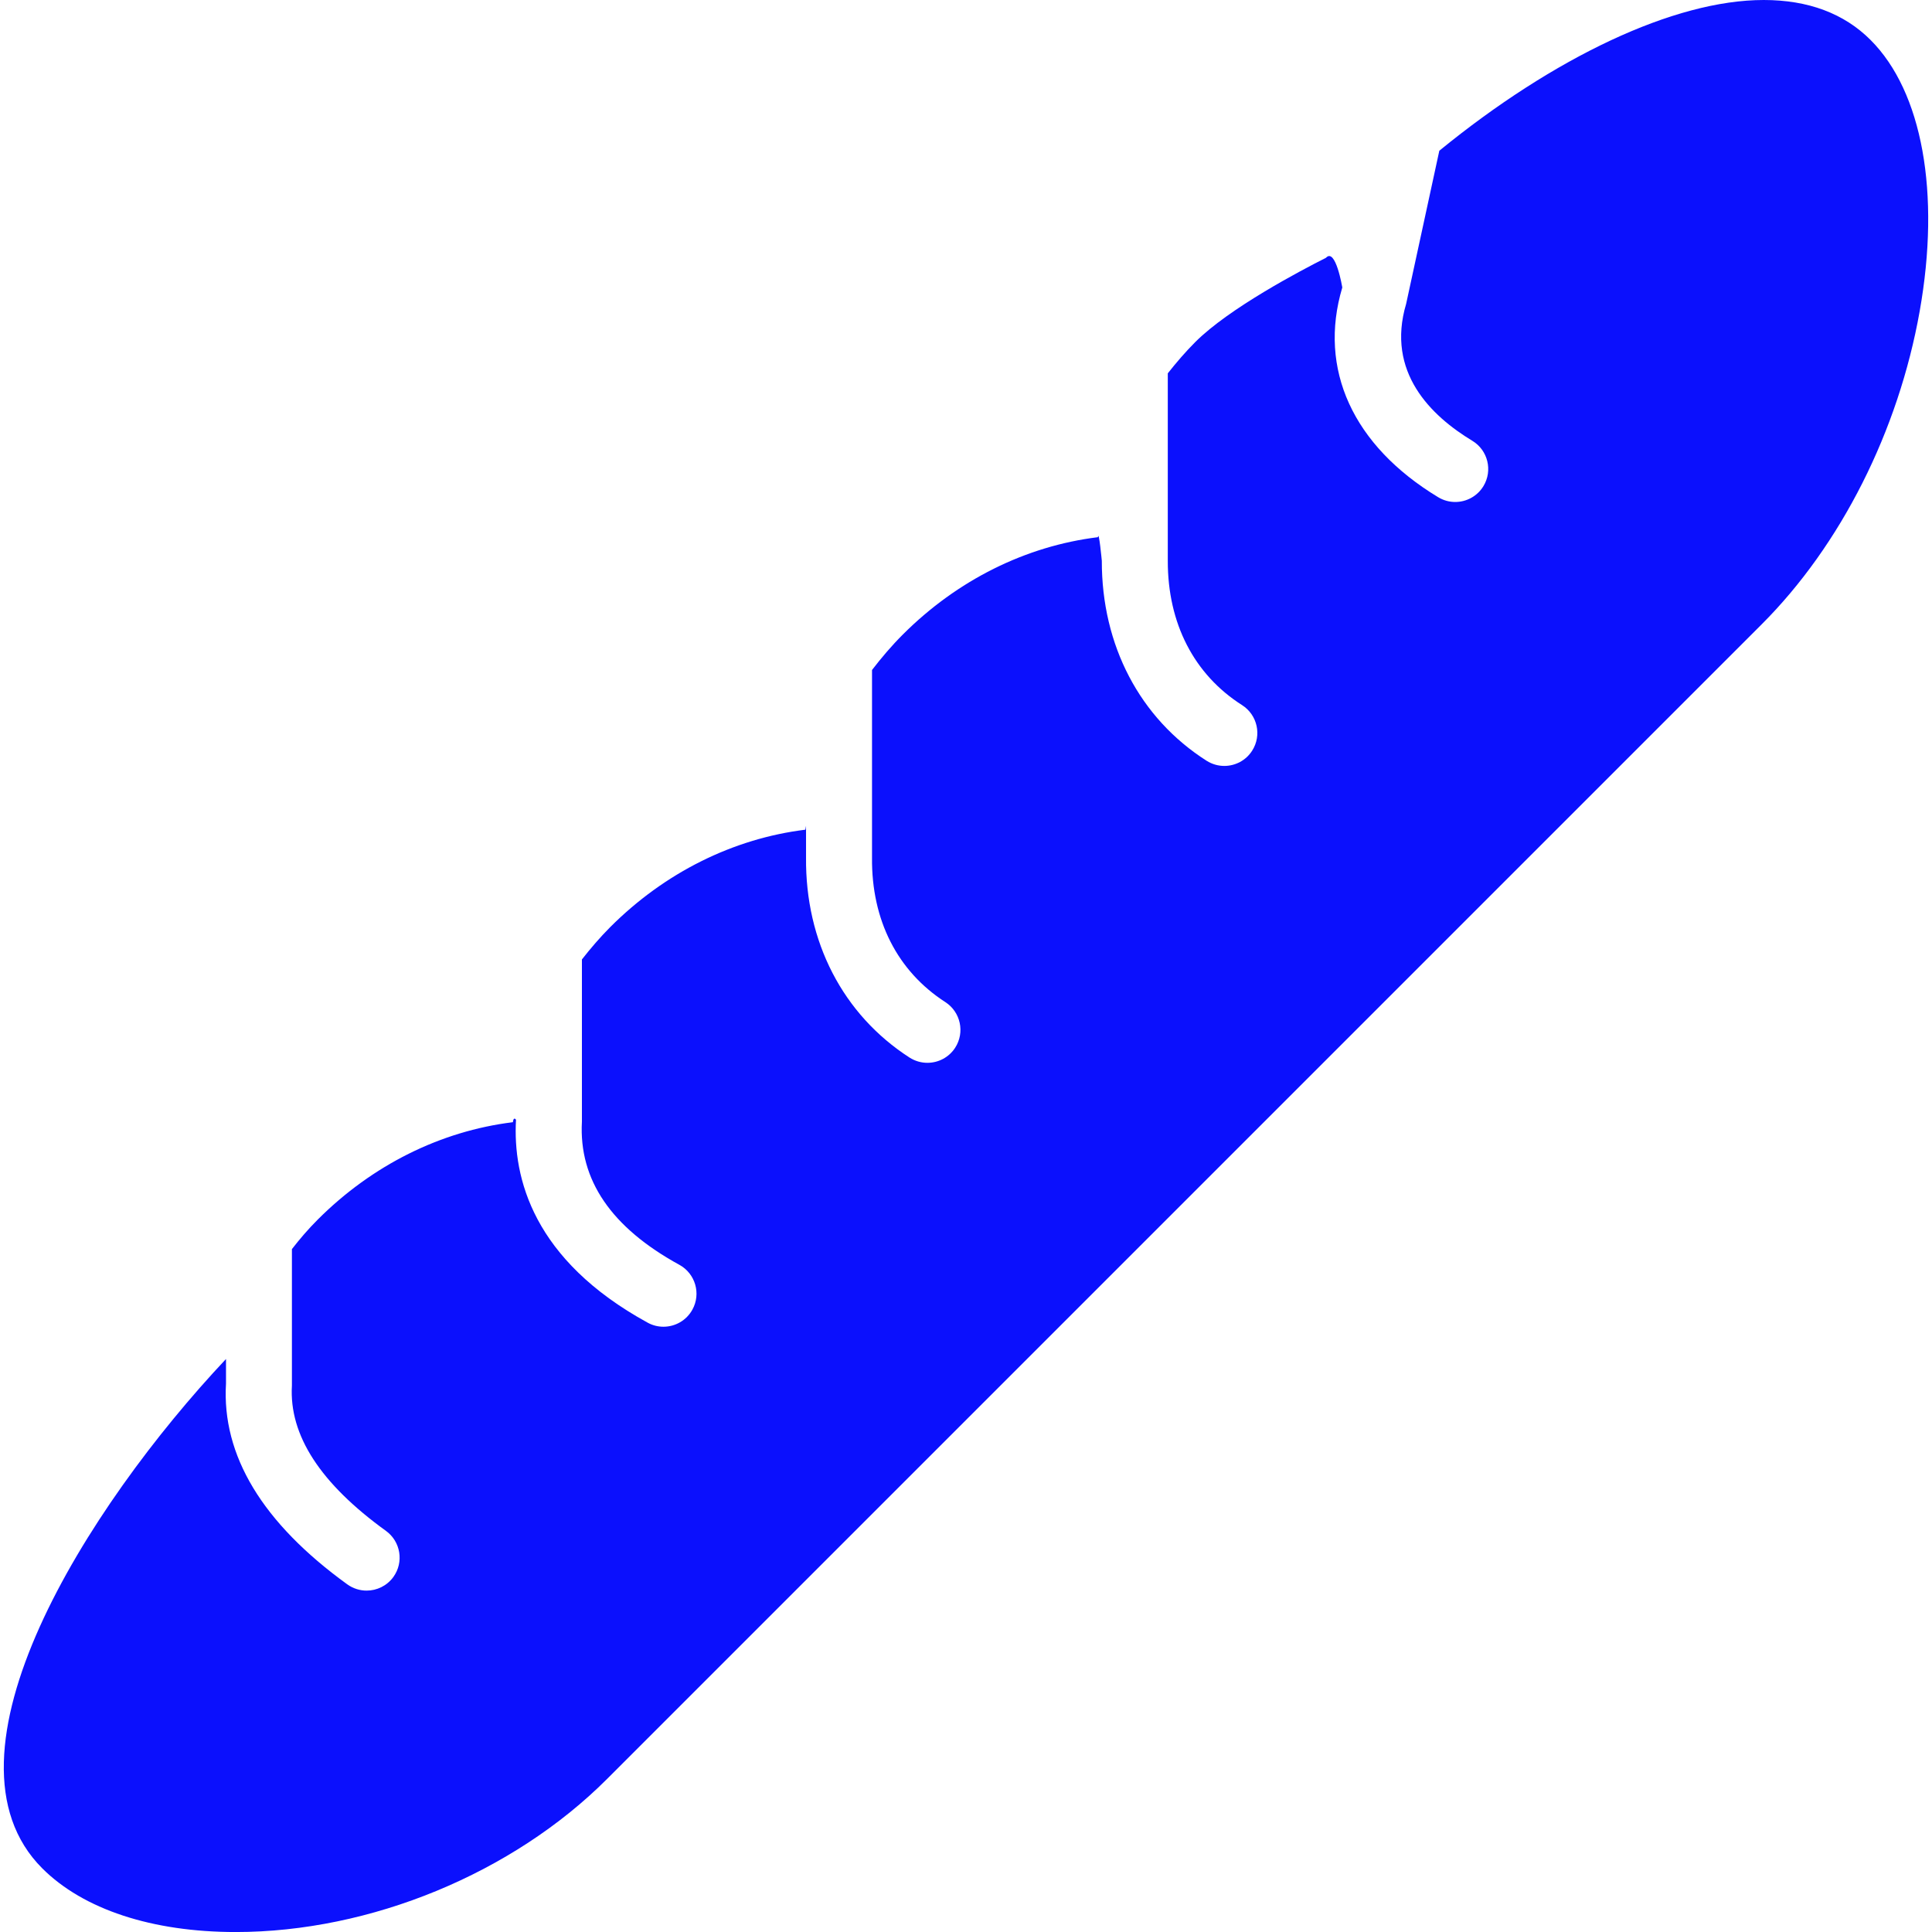
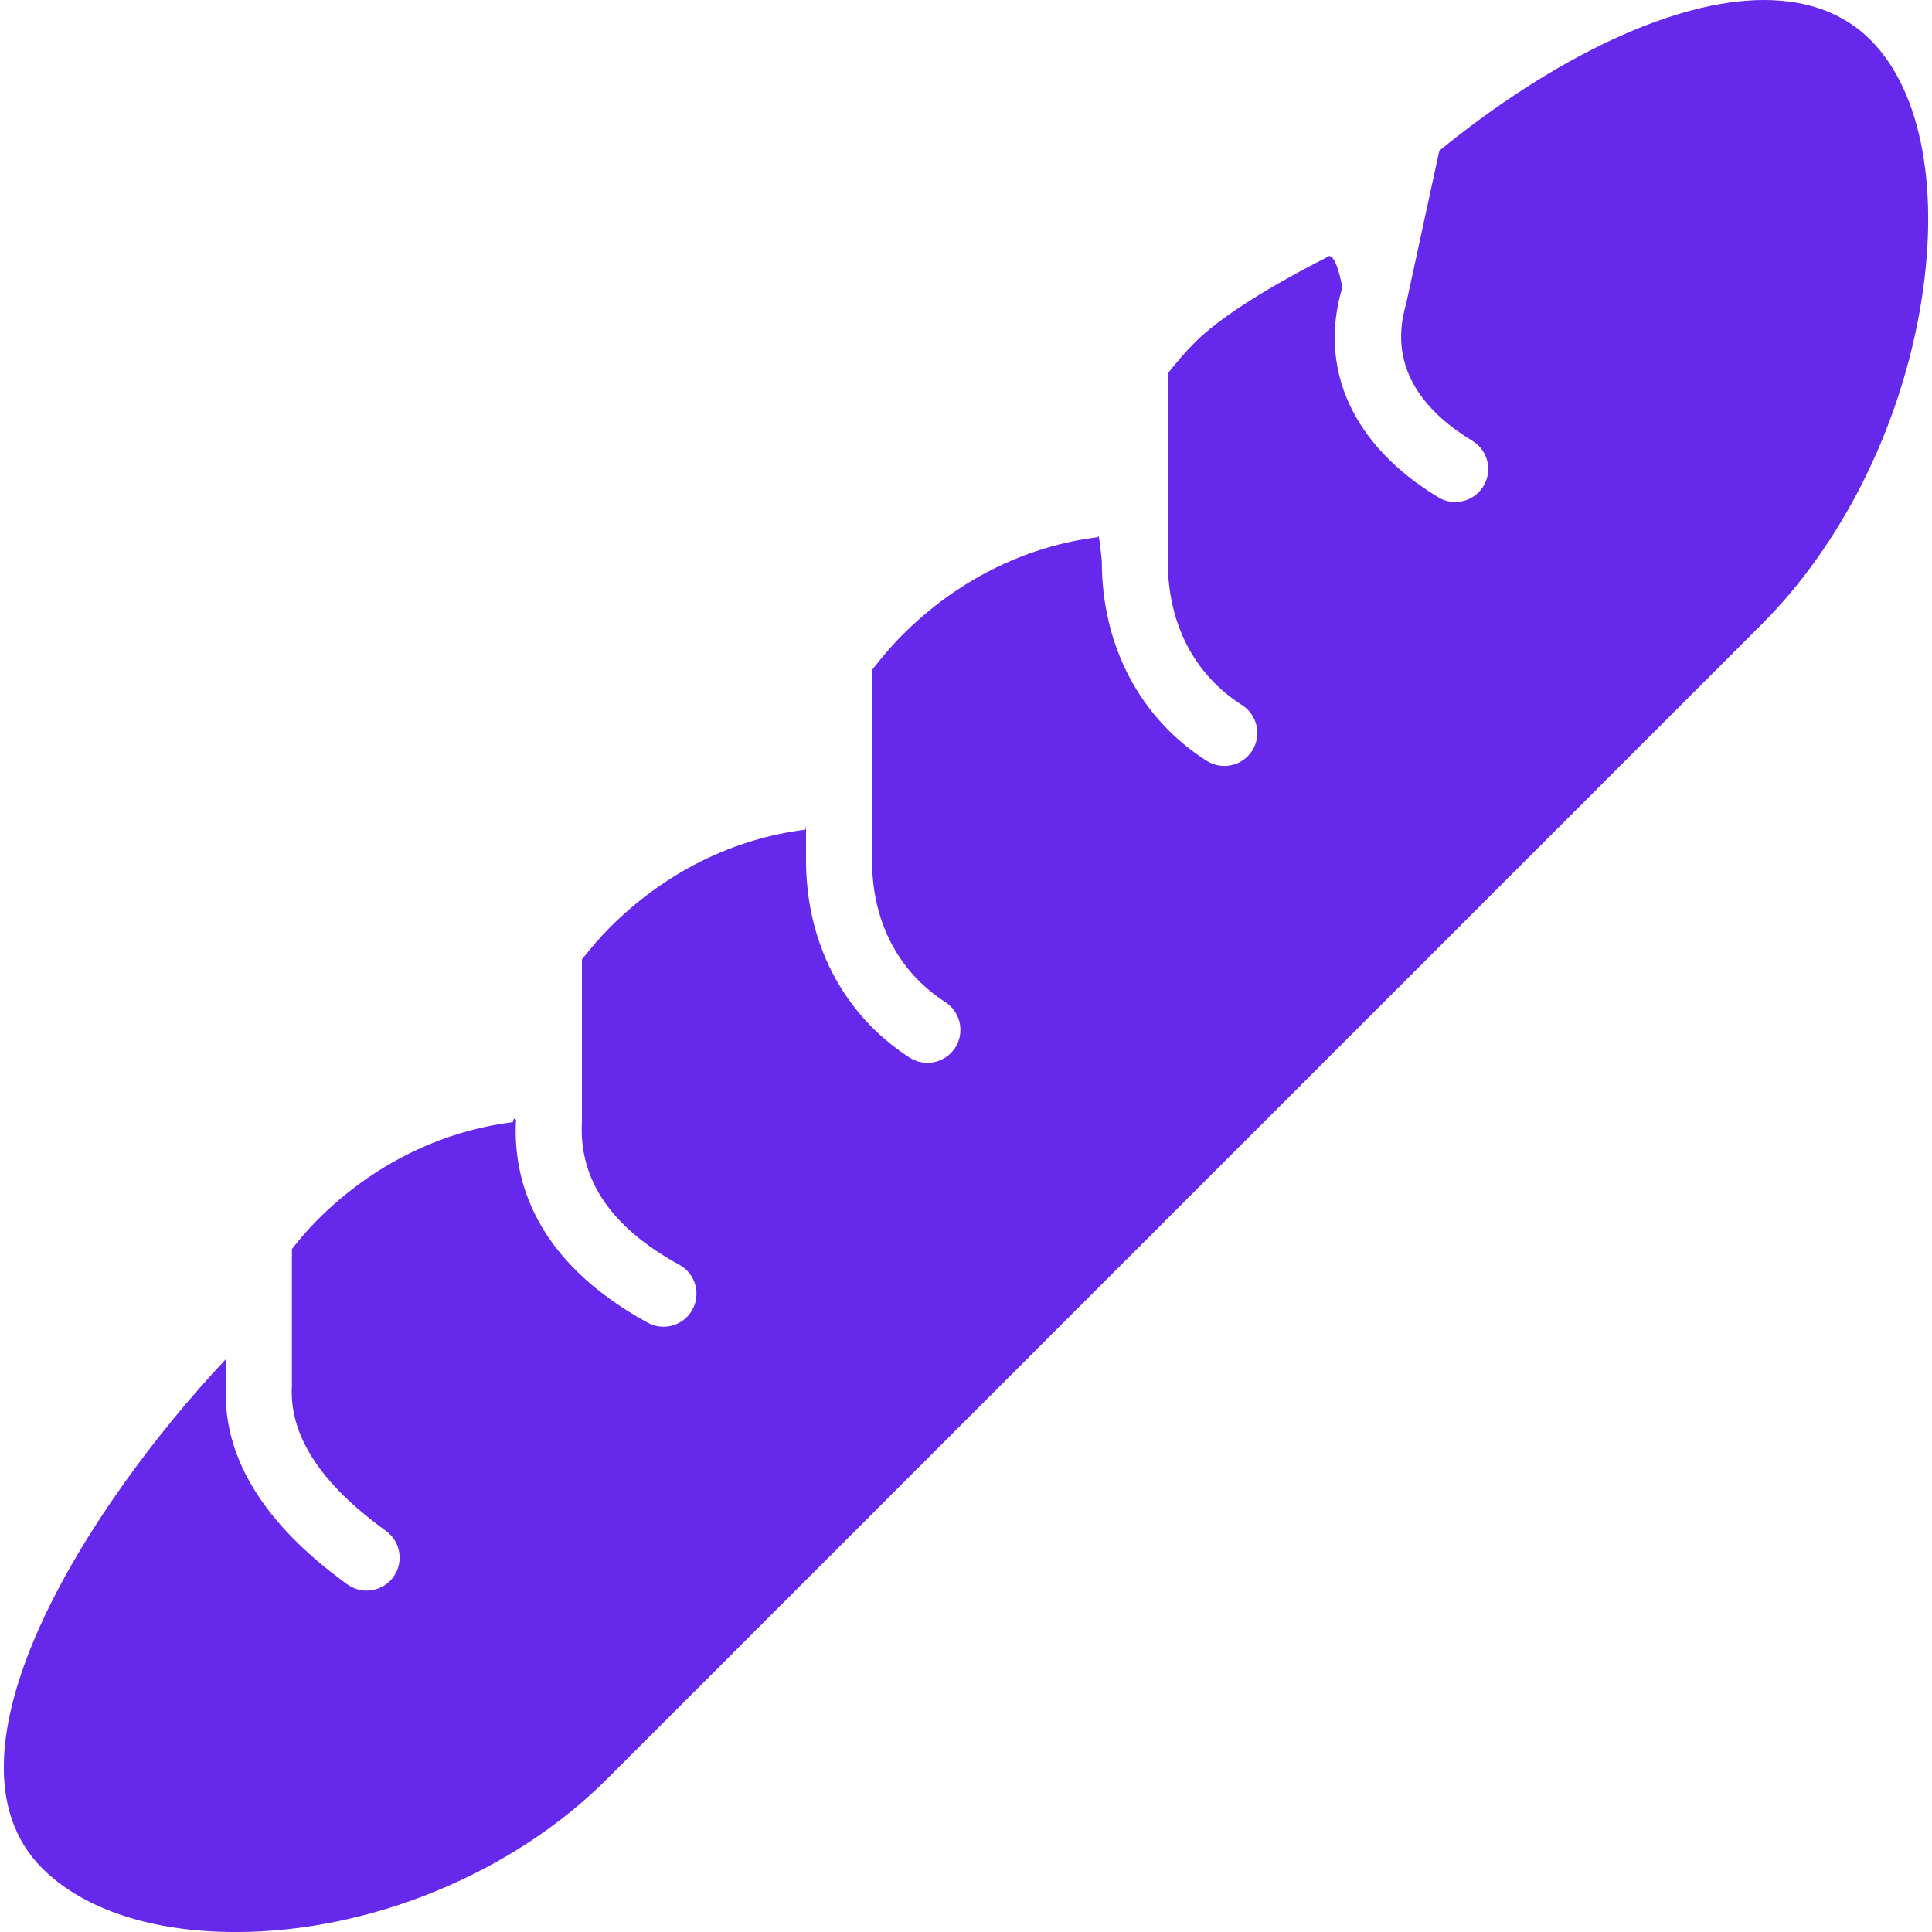
<svg xmlns="http://www.w3.org/2000/svg" version="1.1" id="Capa_1" x="0px" y="0px" viewBox="0 0 58.566 58.566" style="enable-background:new 0 0 58.566 58.566;" xml:space="preserve">
-   <path fill="#0B10FD" d="M56.704,1.212C55.901,0.407,54.811,0,53.465,0c-2.722,0-6.374,1.744-9.834,4.569l-1.006,4.643  c-0.614,2.069,0.754,3.393,2.006,4.15c0.473,0.286,0.624,0.901,0.338,1.373c-0.188,0.311-0.519,0.482-0.856,0.482  c-0.177,0-0.355-0.047-0.517-0.145c-2.585-1.564-3.645-3.883-2.906-6.358c0,0-0.203-1.218-0.495-0.899  c-0.752,0.379-2.933,1.524-3.961,2.553c-0.302,0.302-0.575,0.622-0.834,0.949V17c-0.004,1.896,0.796,3.448,2.251,4.374  c0.466,0.297,0.604,0.915,0.307,1.381c-0.19,0.3-0.515,0.463-0.845,0.463c-0.184,0-0.369-0.051-0.536-0.156  c-2.023-1.288-3.182-3.498-3.177-6.063c0,0-0.089-0.952-0.118-0.715c-2.188,0.27-4.261,1.298-5.915,2.952  c-0.34,0.34-0.647,0.702-0.933,1.074V26c-0.019,1.891,0.771,3.441,2.222,4.377c0.464,0.3,0.598,0.919,0.299,1.383  c-0.191,0.297-0.514,0.458-0.842,0.458c-0.186,0-0.373-0.052-0.541-0.159c-2.02-1.303-3.163-3.514-3.138-6.068v-0.957  c-0.005,0.039-0.015,0.078-0.02,0.117c-2.188,0.27-4.261,1.298-5.915,2.952c-0.311,0.312-0.593,0.642-0.859,0.981V34  c-0.098,1.772,0.896,3.214,2.954,4.341c0.484,0.266,0.662,0.873,0.396,1.357c-0.182,0.332-0.524,0.52-0.878,0.52  c-0.162,0-0.327-0.039-0.479-0.123c-3.477-1.904-4.09-4.396-3.991-6.15c0,0-0.071-0.117-0.095,0.073  c-2.188,0.27-4.262,1.298-5.915,2.952c-0.293,0.293-0.547,0.591-0.783,0.895v4.136c-0.09,1.512,0.87,2.974,2.851,4.406  c0.447,0.324,0.548,0.949,0.225,1.396c-0.196,0.271-0.502,0.414-0.812,0.414c-0.203,0-0.408-0.062-0.585-0.189  c-2.572-1.861-3.809-3.909-3.677-6.088l0-0.744C2.631,45.681-2.133,53.221,1.28,56.635c1.245,1.245,3.328,1.932,5.866,1.932  c0.001,0,0,0,0.001,0c4.08,0,8.395-1.778,11.257-4.642l35-35c2.397-2.397,4.144-5.857,4.789-9.493  C58.829,5.853,58.273,2.78,56.704,1.212z" />
+   <path fill="#6628ea" d="M56.704,1.212C55.901,0.407,54.811,0,53.465,0c-2.722,0-6.374,1.744-9.834,4.569l-1.006,4.643  c-0.614,2.069,0.754,3.393,2.006,4.15c0.473,0.286,0.624,0.901,0.338,1.373c-0.188,0.311-0.519,0.482-0.856,0.482  c-0.177,0-0.355-0.047-0.517-0.145c-2.585-1.564-3.645-3.883-2.906-6.358c0,0-0.203-1.218-0.495-0.899  c-0.752,0.379-2.933,1.524-3.961,2.553c-0.302,0.302-0.575,0.622-0.834,0.949V17c-0.004,1.896,0.796,3.448,2.251,4.374  c0.466,0.297,0.604,0.915,0.307,1.381c-0.19,0.3-0.515,0.463-0.845,0.463c-0.184,0-0.369-0.051-0.536-0.156  c-2.023-1.288-3.182-3.498-3.177-6.063c0,0-0.089-0.952-0.118-0.715c-2.188,0.27-4.261,1.298-5.915,2.952  c-0.34,0.34-0.647,0.702-0.933,1.074V26c-0.019,1.891,0.771,3.441,2.222,4.377c0.464,0.3,0.598,0.919,0.299,1.383  c-0.191,0.297-0.514,0.458-0.842,0.458c-0.186,0-0.373-0.052-0.541-0.159c-2.02-1.303-3.163-3.514-3.138-6.068v-0.957  c-0.005,0.039-0.015,0.078-0.02,0.117c-2.188,0.27-4.261,1.298-5.915,2.952c-0.311,0.312-0.593,0.642-0.859,0.981V34  c-0.098,1.772,0.896,3.214,2.954,4.341c0.484,0.266,0.662,0.873,0.396,1.357c-0.182,0.332-0.524,0.52-0.878,0.52  c-0.162,0-0.327-0.039-0.479-0.123c-3.477-1.904-4.09-4.396-3.991-6.15c0,0-0.071-0.117-0.095,0.073  c-2.188,0.27-4.262,1.298-5.915,2.952c-0.293,0.293-0.547,0.591-0.783,0.895v4.136c-0.09,1.512,0.87,2.974,2.851,4.406  c0.447,0.324,0.548,0.949,0.225,1.396c-0.196,0.271-0.502,0.414-0.812,0.414c-0.203,0-0.408-0.062-0.585-0.189  c-2.572-1.861-3.809-3.909-3.677-6.088l0-0.744C2.631,45.681-2.133,53.221,1.28,56.635c1.245,1.245,3.328,1.932,5.866,1.932  c0.001,0,0,0,0.001,0c4.08,0,8.395-1.778,11.257-4.642l35-35c2.397-2.397,4.144-5.857,4.789-9.493  C58.829,5.853,58.273,2.78,56.704,1.212z" />
  <g>
</g>
  <g>
</g>
  <g>
</g>
  <g>
</g>
  <g>
</g>
  <g>
</g>
  <g>
</g>
  <g>
</g>
  <g>
</g>
  <g>
</g>
  <g>
</g>
  <g>
</g>
  <g>
</g>
  <g>
</g>
  <g>
</g>
</svg>
